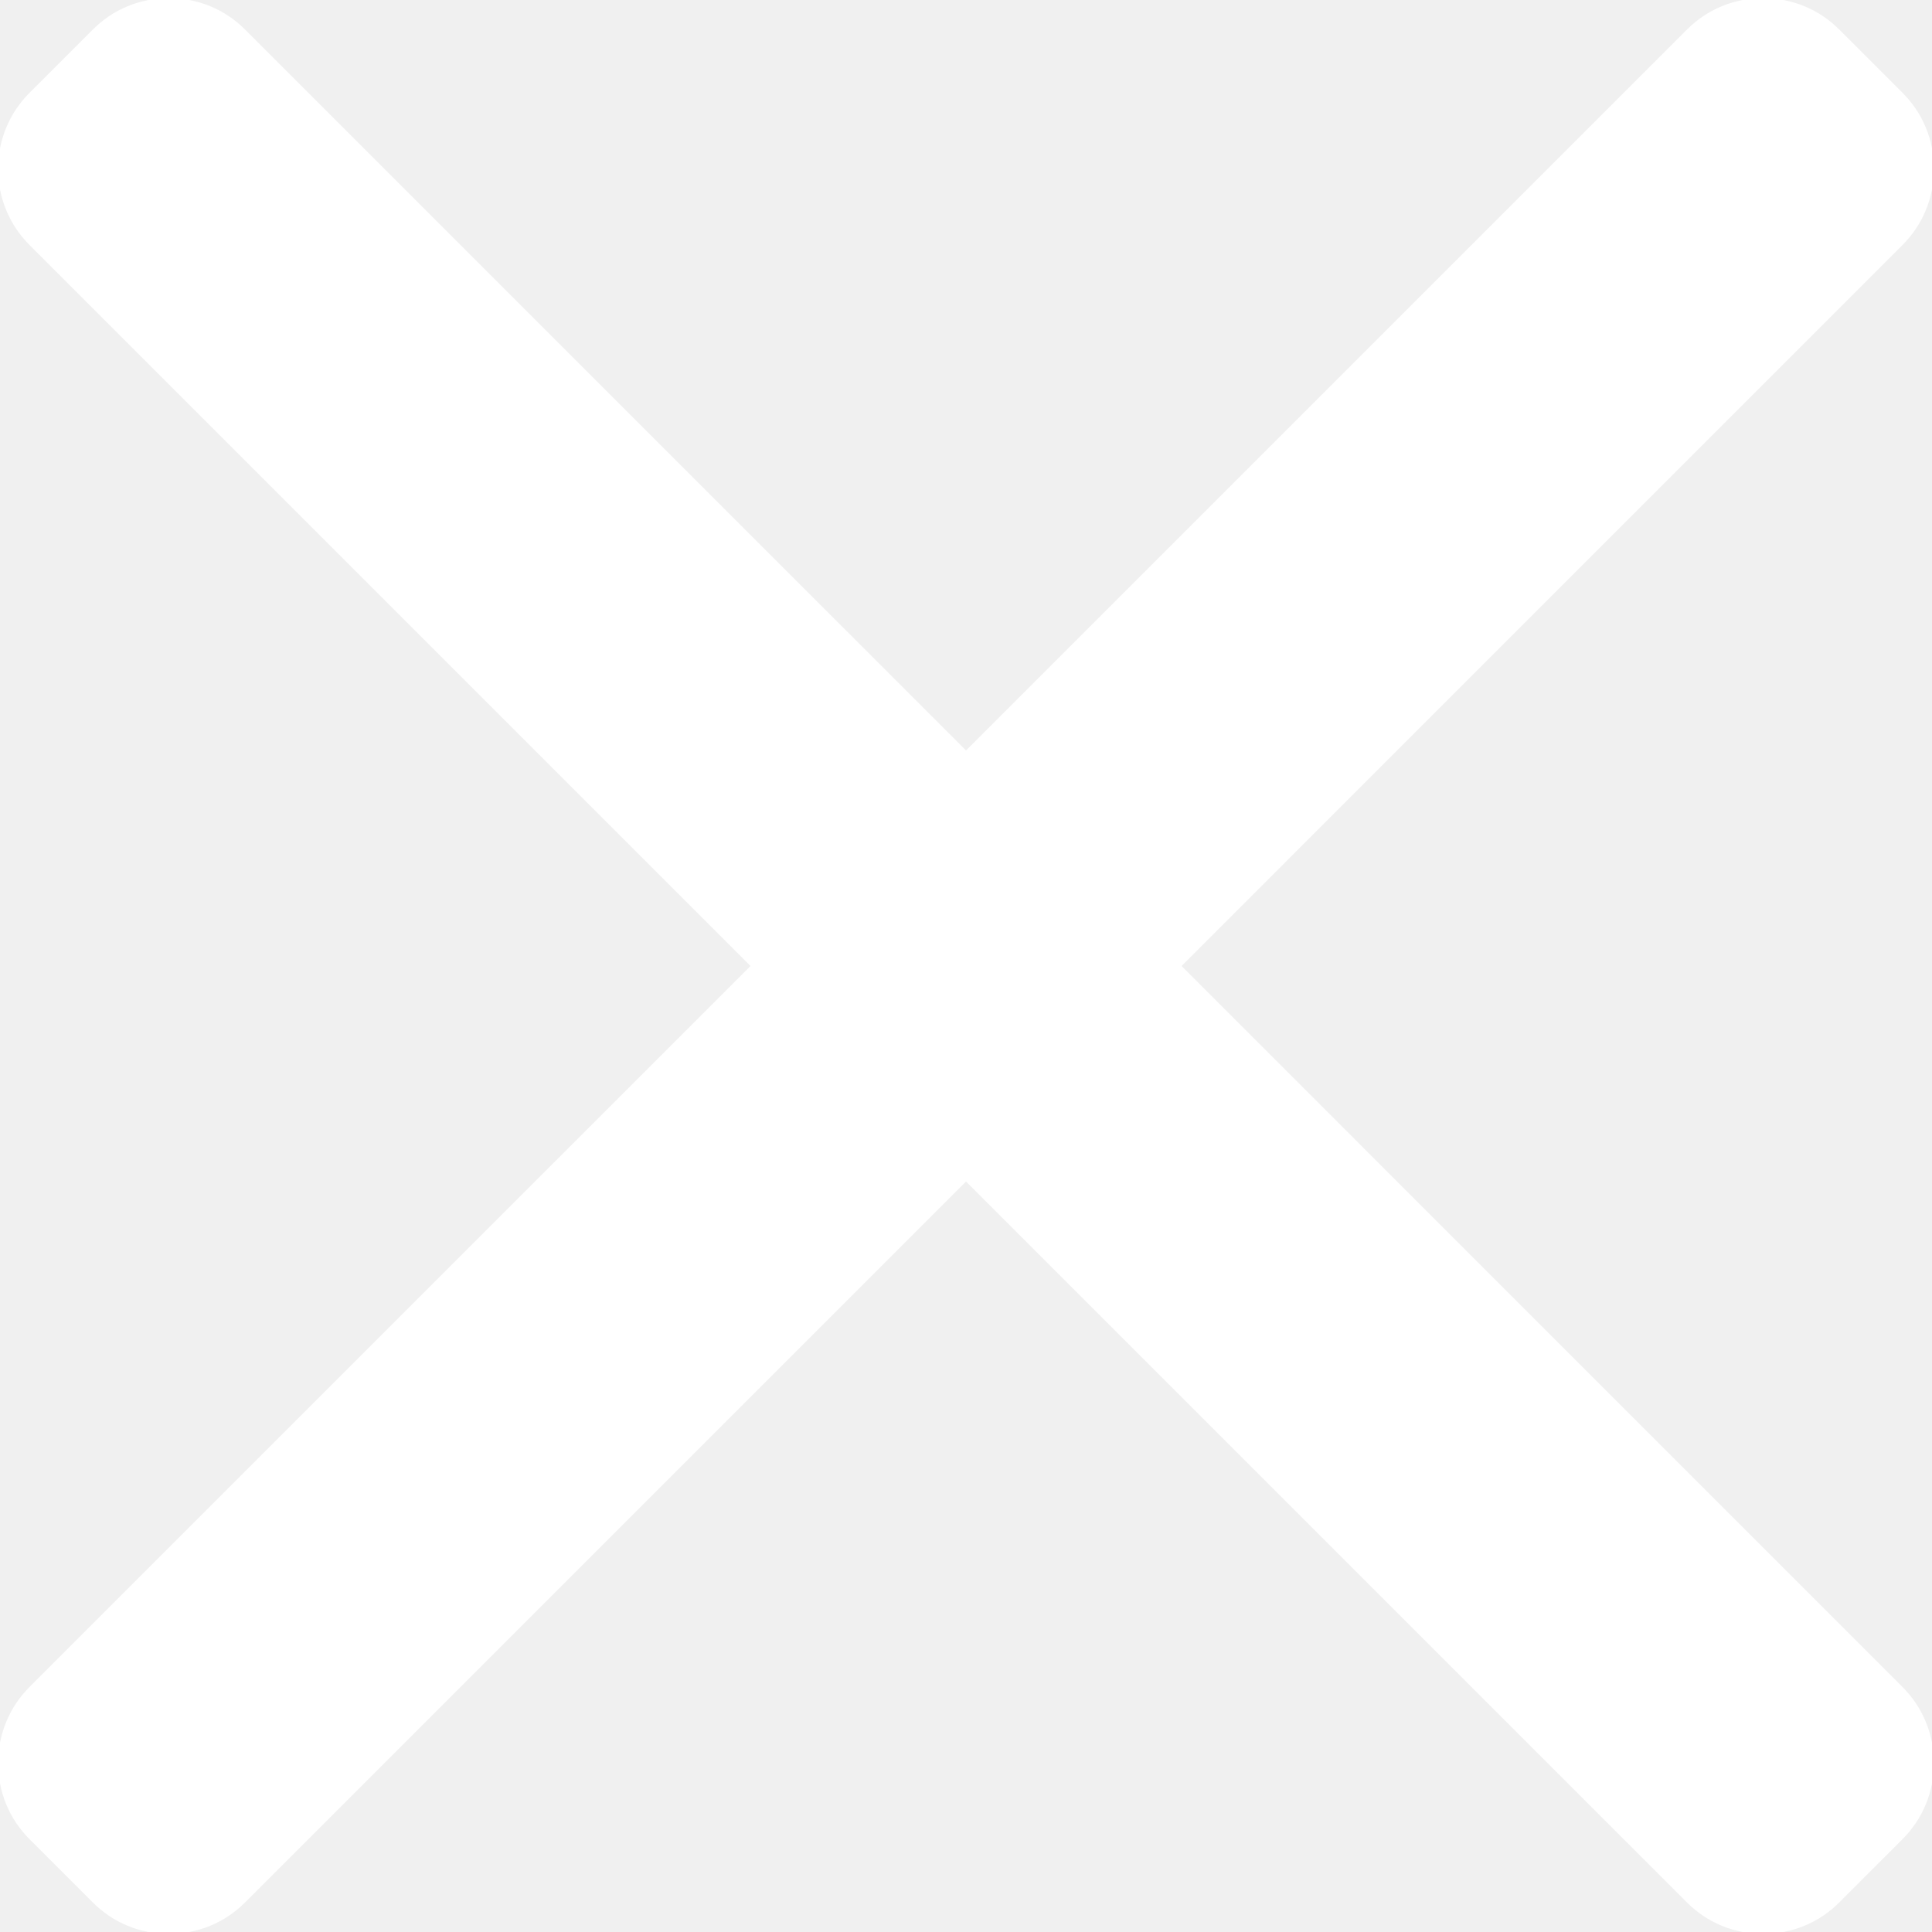
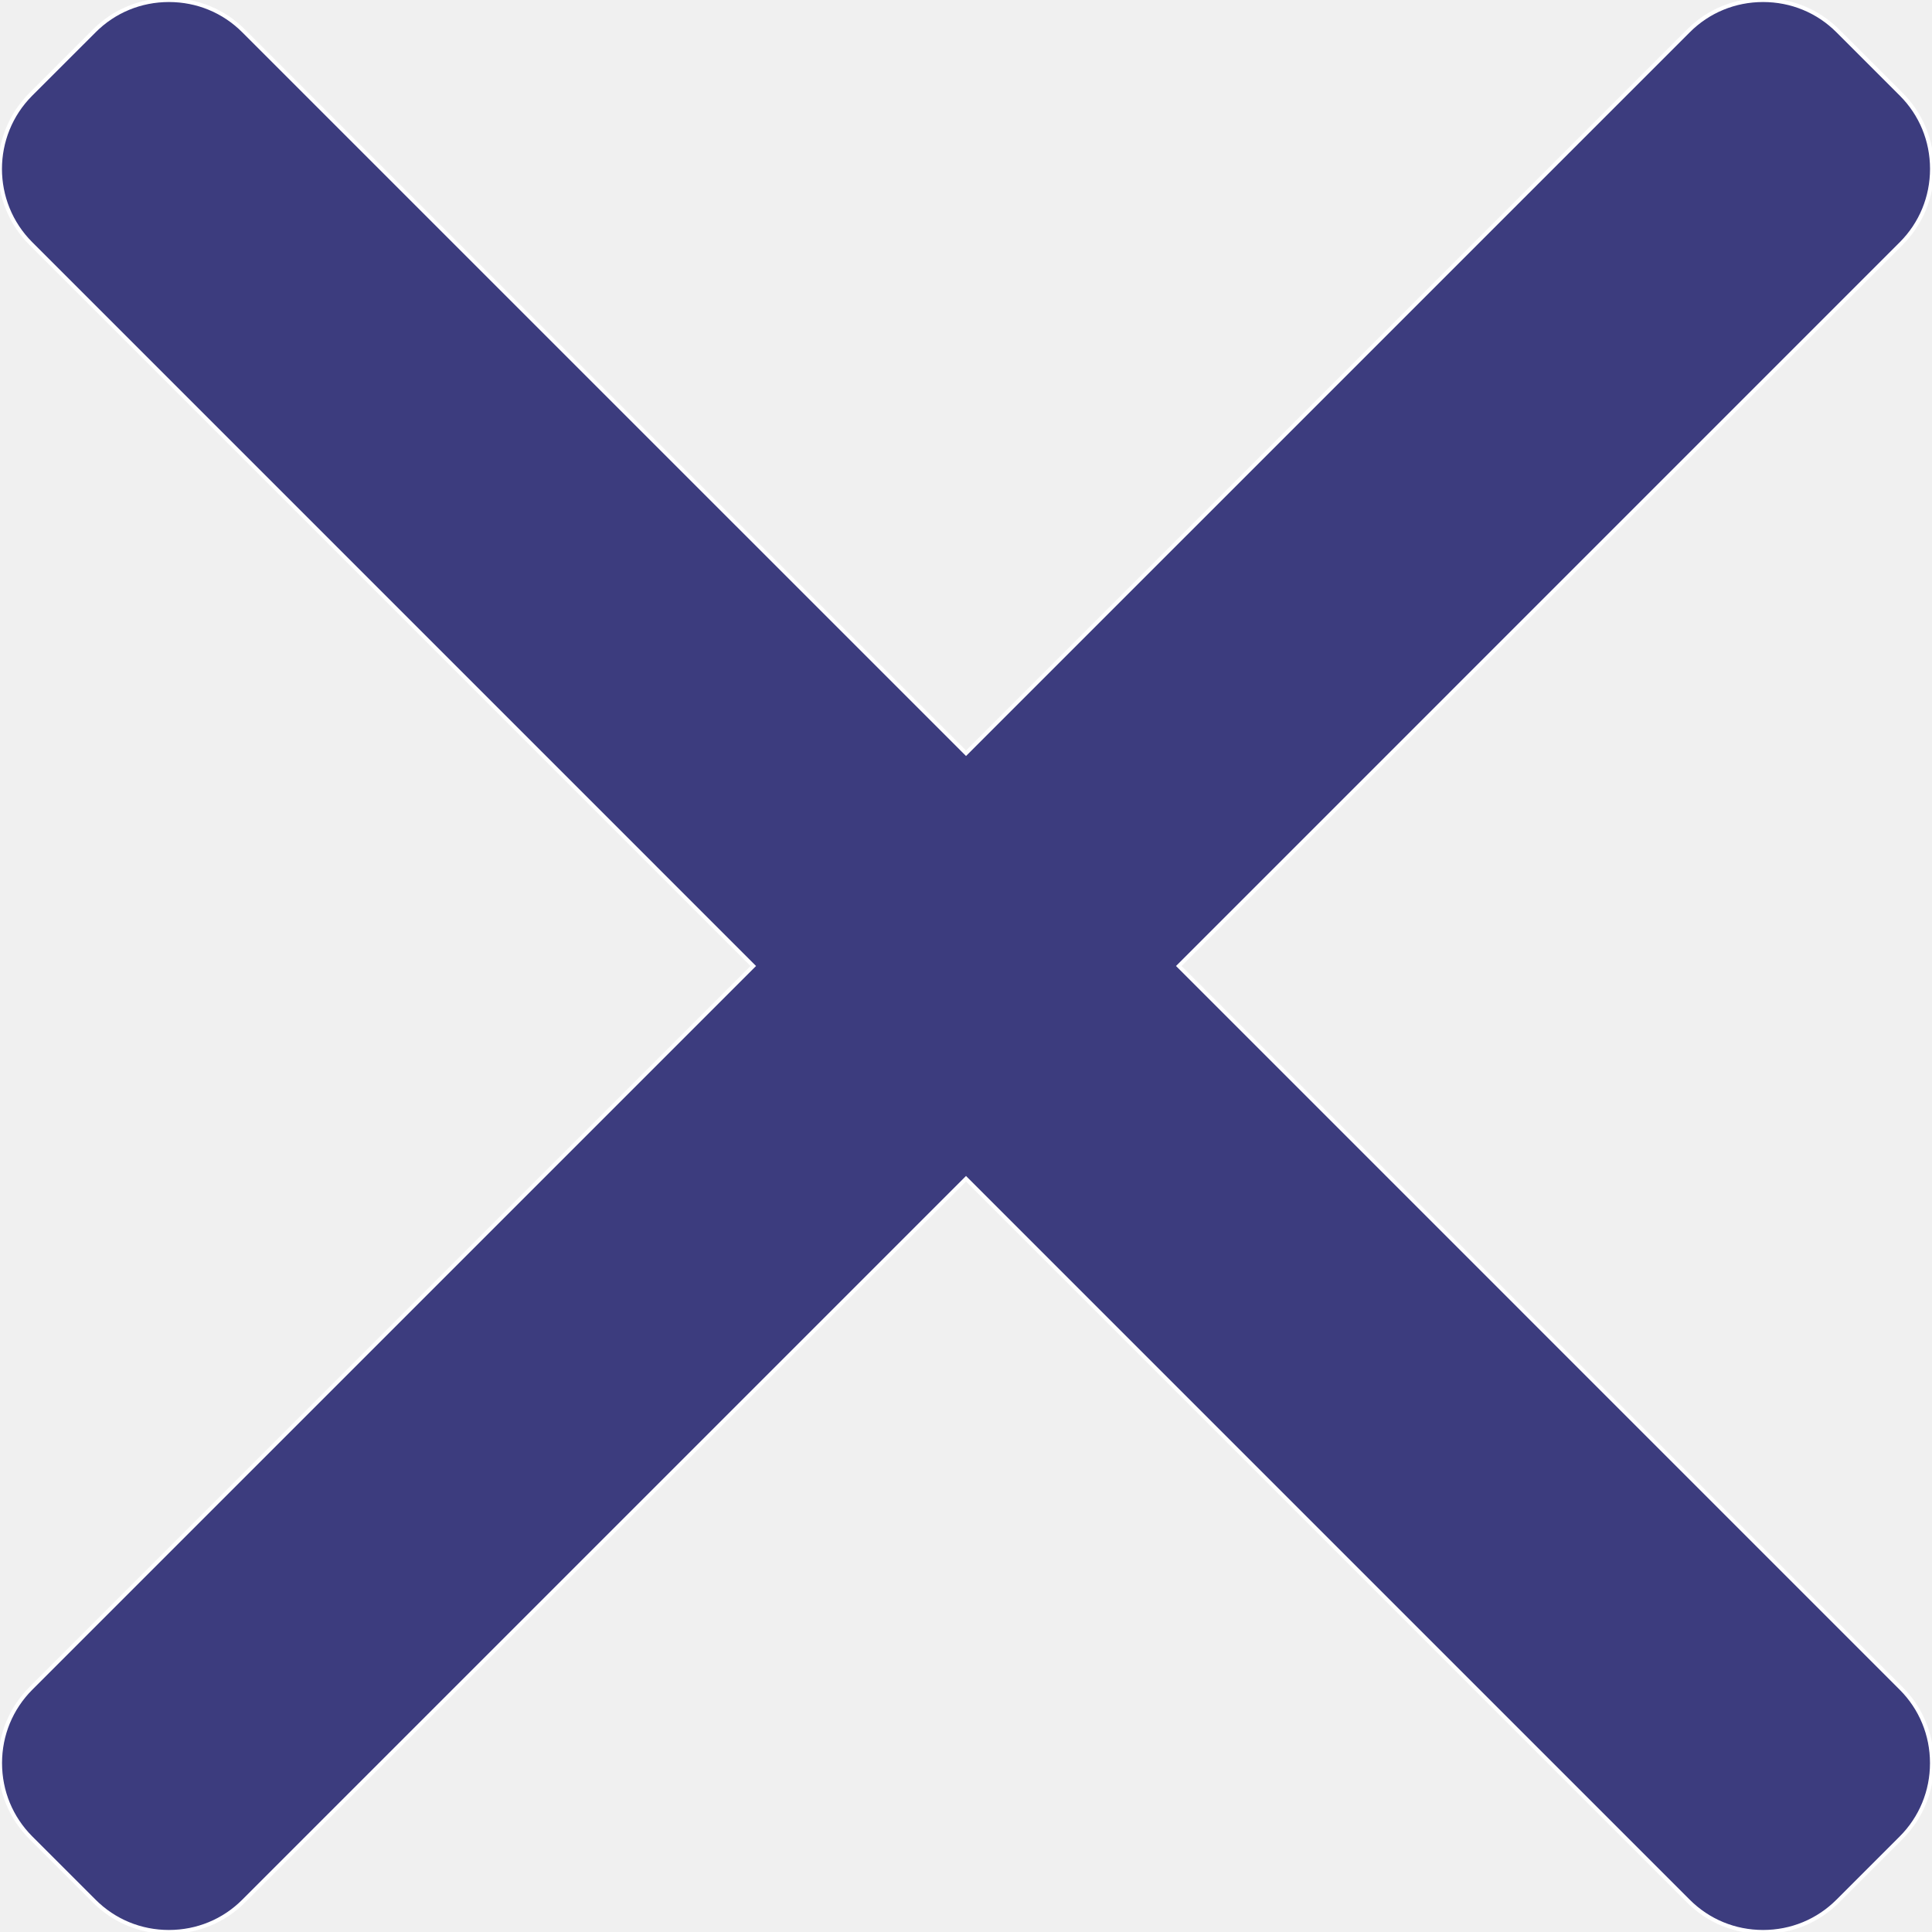
- <svg xmlns="http://www.w3.org/2000/svg" fill="#ffffff" height="800px" width="800px" version="1.1" id="Layer_1" viewBox="0 0 492 492" xml:space="preserve" stroke="#ffffff">
+ <svg xmlns="http://www.w3.org/2000/svg" fill="#3c3c7e" height="800px" width="800px" version="1.1" id="Layer_1" viewBox="0 0 492 492" xml:space="preserve" stroke="#ffffff">
  <g id="SVGRepo_bgCarrier" stroke-width="0" />
  <g id="SVGRepo_tracerCarrier" stroke-linecap="round" stroke-linejoin="round" />
  <g id="SVGRepo_iconCarrier">
    <g>
      <g>
        <path d="M300.188,246L484.14,62.04c5.06-5.064,7.852-11.82,7.86-19.024c0-7.208-2.792-13.972-7.86-19.028L468.02,7.872 c-5.068-5.076-11.824-7.856-19.036-7.856c-7.2,0-13.956,2.78-19.024,7.856L246.008,191.82L62.048,7.872 c-5.06-5.076-11.82-7.856-19.028-7.856c-7.2,0-13.96,2.78-19.02,7.856L7.872,23.988c-10.496,10.496-10.496,27.568,0,38.052 L191.828,246L7.872,429.952c-5.064,5.072-7.852,11.828-7.852,19.032c0,7.204,2.788,13.96,7.852,19.028l16.124,16.116 c5.06,5.072,11.824,7.856,19.02,7.856c7.208,0,13.968-2.784,19.028-7.856l183.96-183.952l183.952,183.952 c5.068,5.072,11.824,7.856,19.024,7.856h0.008c7.204,0,13.96-2.784,19.028-7.856l16.12-16.116 c5.06-5.064,7.852-11.824,7.852-19.028c0-7.204-2.792-13.96-7.852-19.028L300.188,246z" />
      </g>
    </g>
  </g>
</svg>
